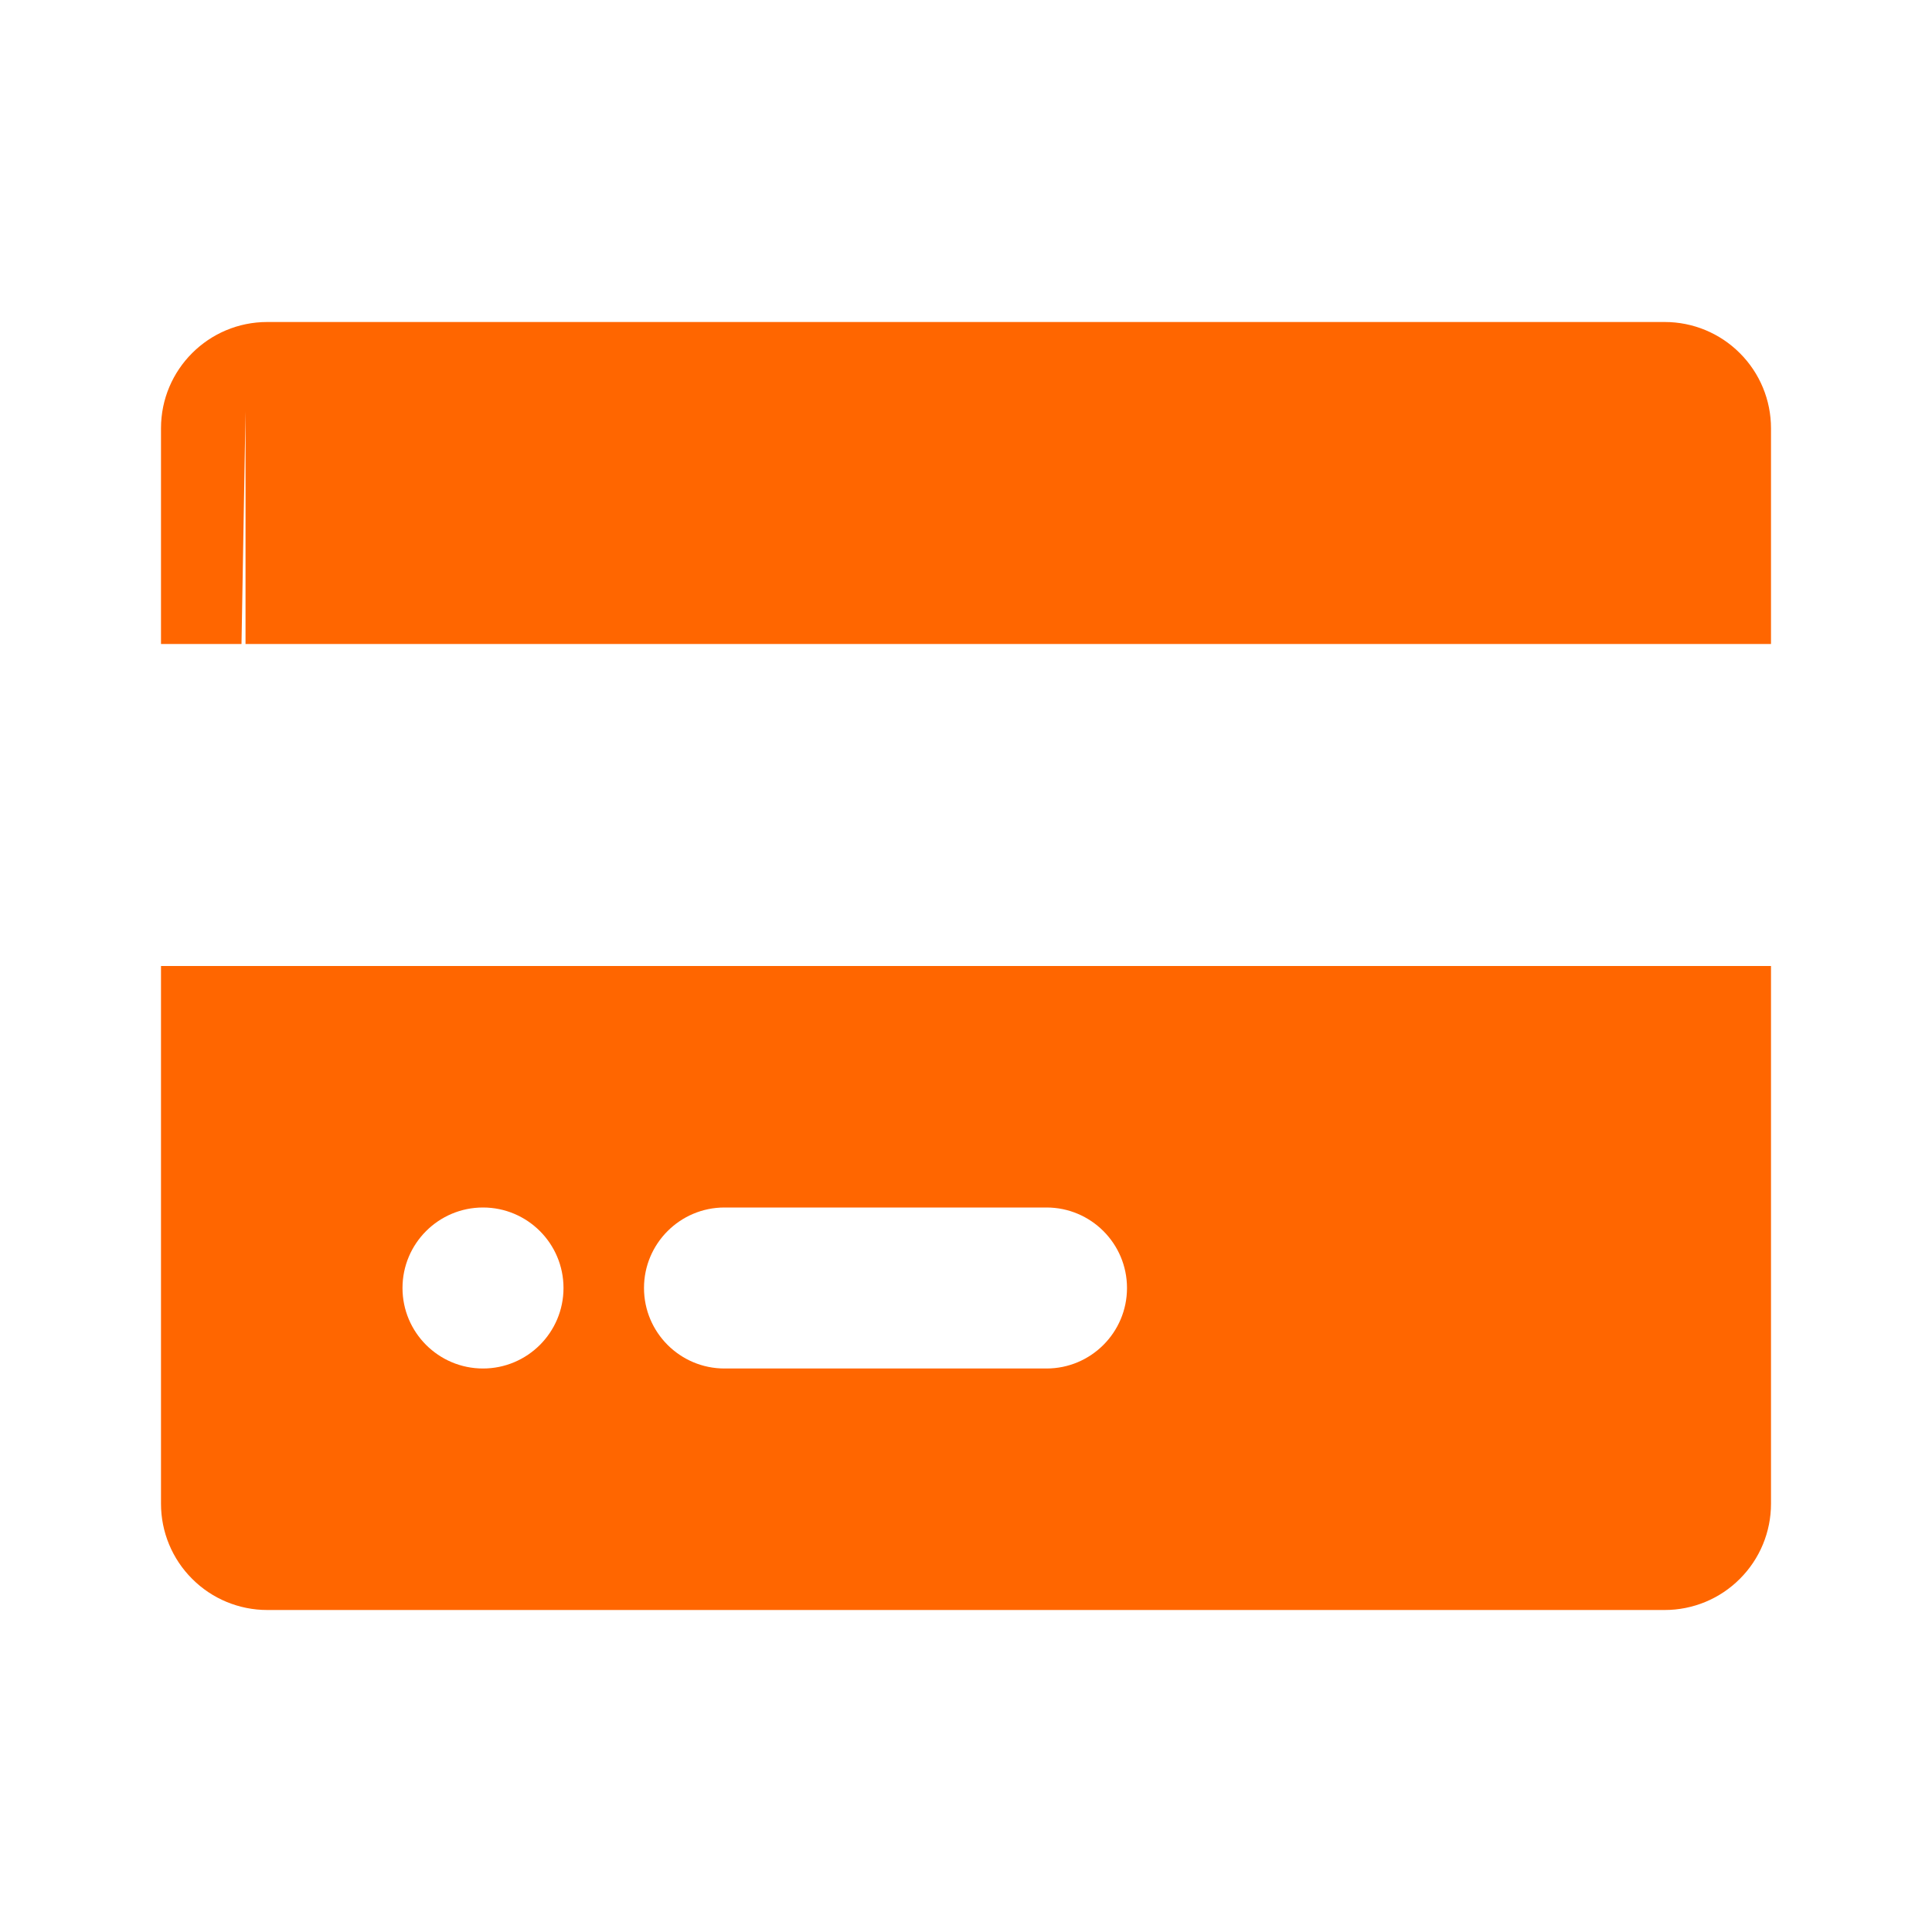
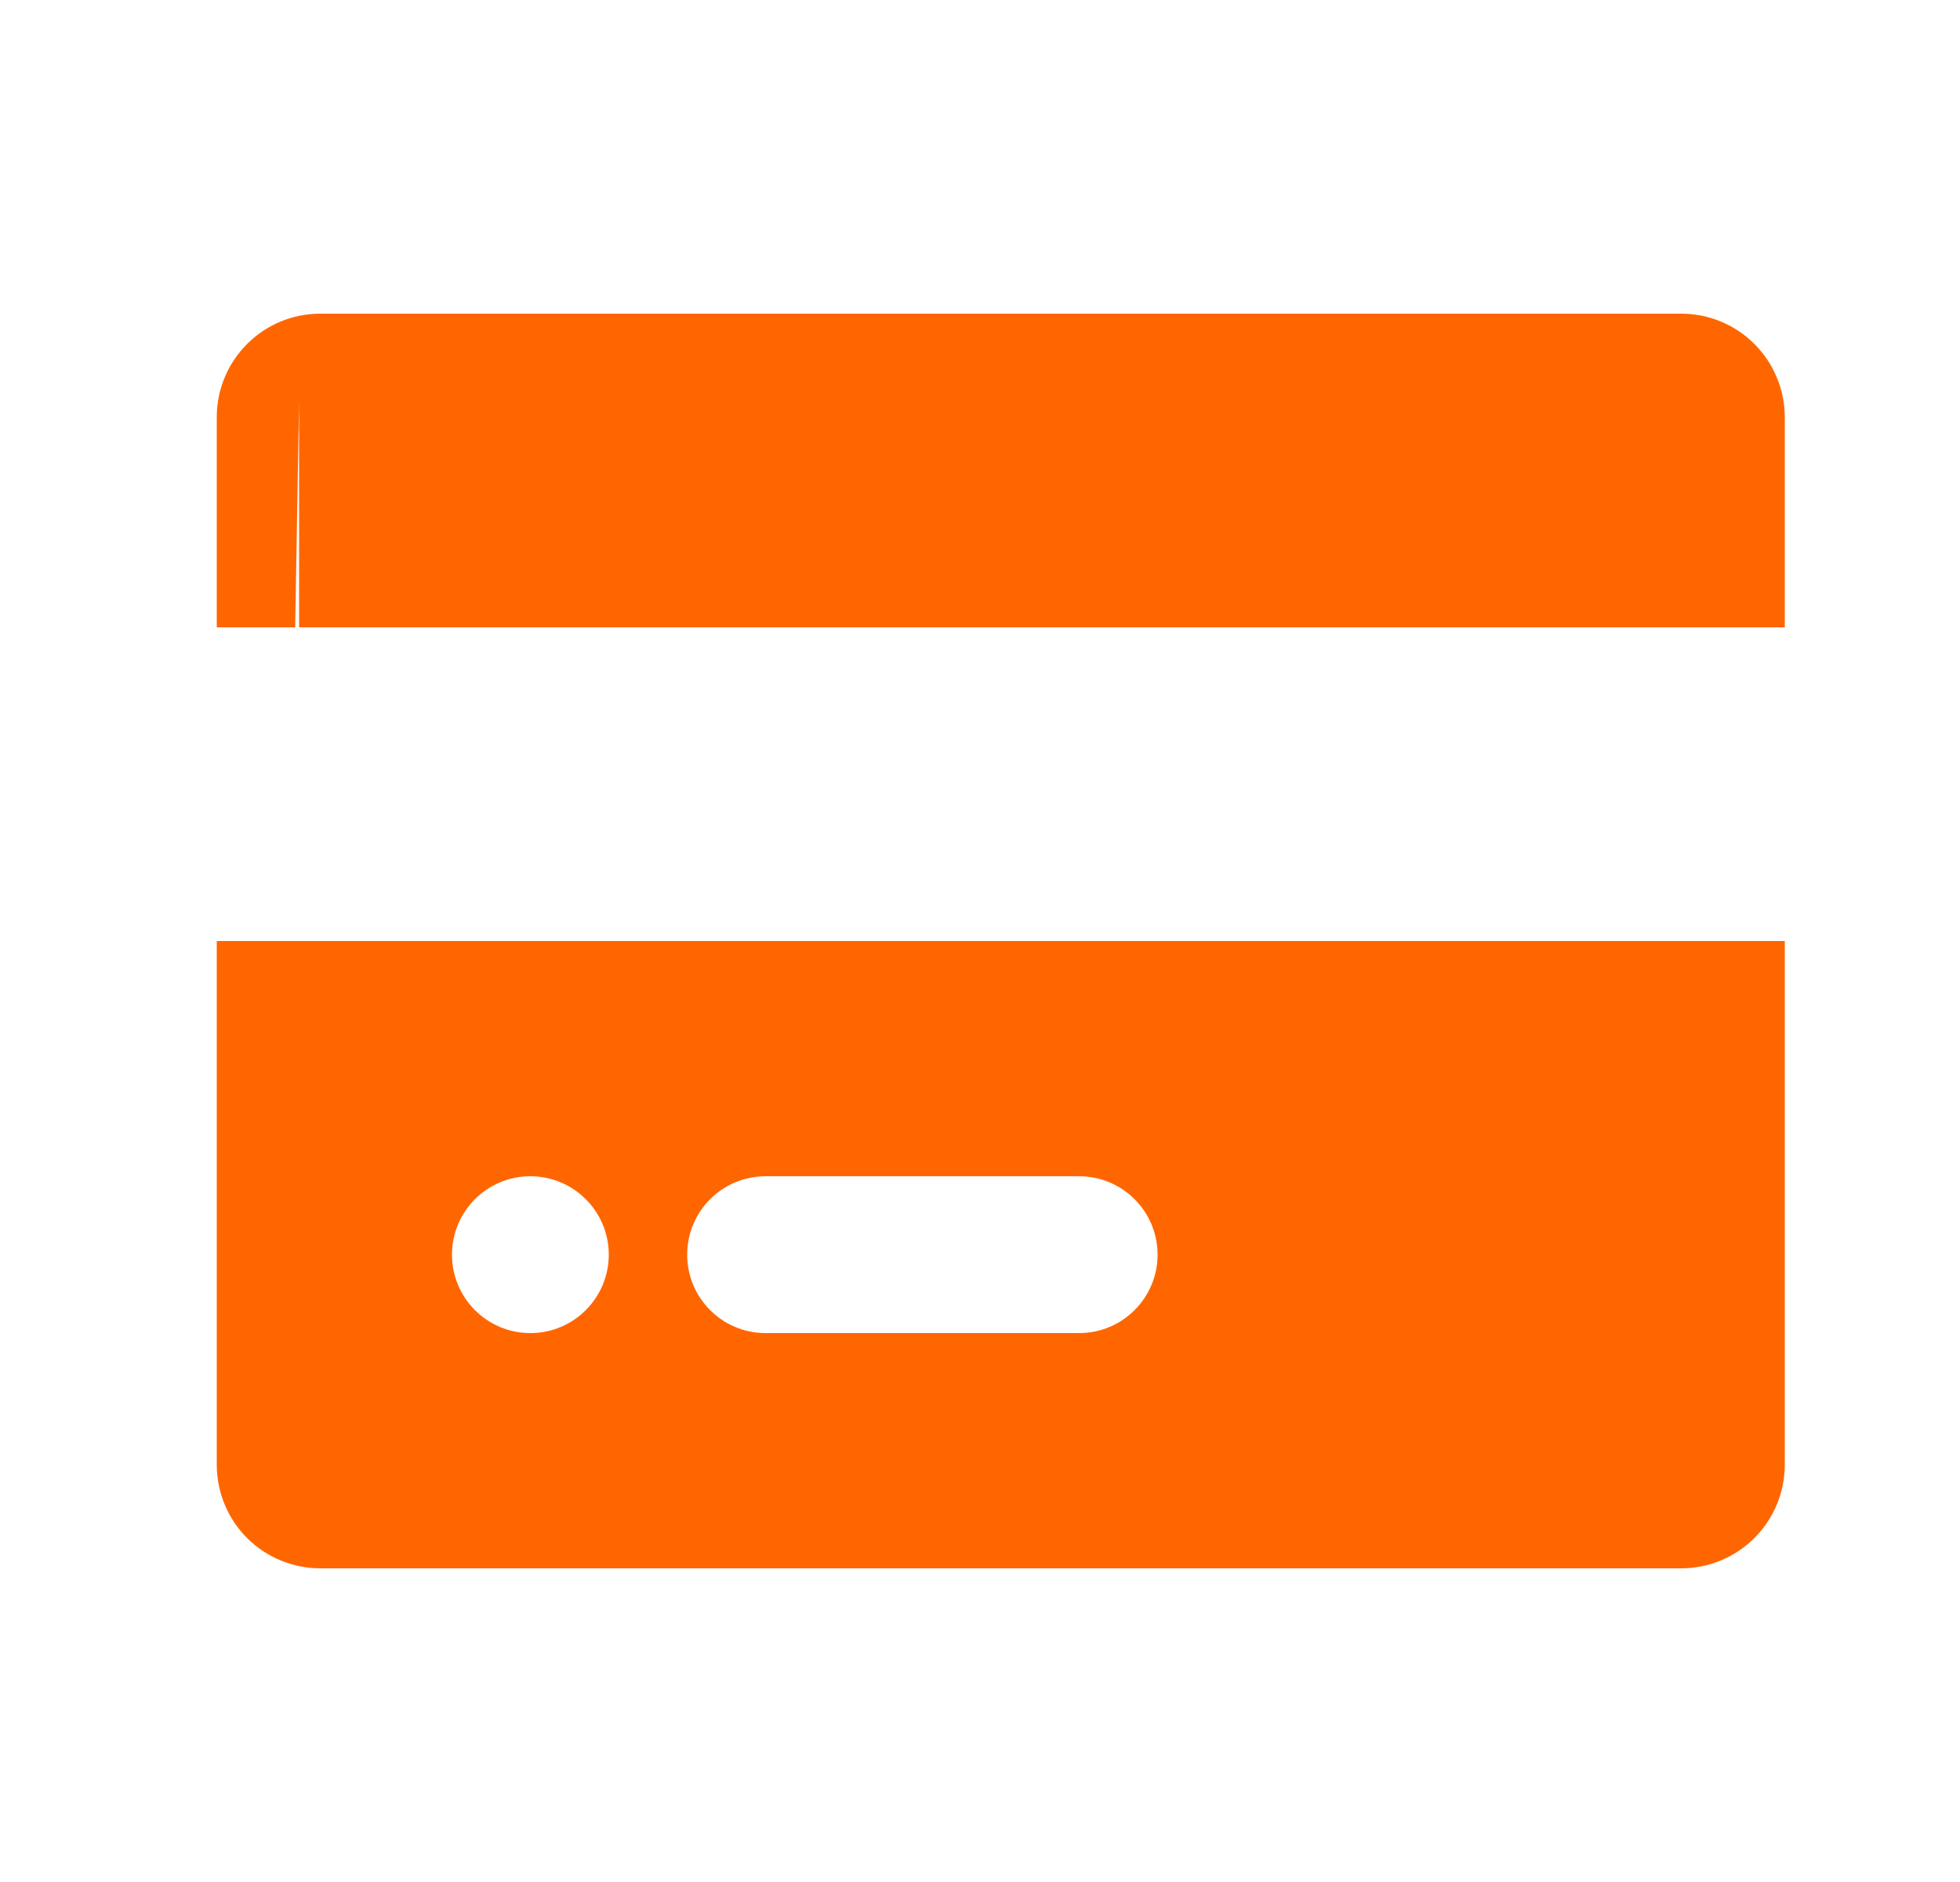
- <svg xmlns="http://www.w3.org/2000/svg" width="24" height="24" viewBox="0 0 24 24" fill="none">
-   <path d="M3.05 12H22V18.68C22 19.03 21.861 19.366 21.613 19.613C21.366 19.861 21.03 20 20.68 20H3.32C2.97 20 2.634 19.861 2.387 19.613C2.139 19.366 2 19.03 2 18.68V12H3.05ZM13 15H9C8.448 15 8 15.448 8 16C8 16.552 8.448 17 9 17H13C13.552 17 14 16.552 14 16C14 15.448 13.552 15 13 15ZM6 15C5.448 15 5 15.448 5 16C5 16.552 5.448 17 6 17C6.552 17 7 16.552 7 16C7 15.448 6.552 15 6 15ZM4 8H3.05V5.11L3 8H2V5.32C2 4.591 2.591 4 3.32 4H20.68C21.03 4 21.366 4.139 21.613 4.387C21.861 4.634 22 4.97 22 5.32V8H20.51H4Z" fill="#FF6600" />
+ <svg xmlns="http://www.w3.org/2000/svg" width="25" height="24" viewBox="0 0 25 24" fill="none">
+   <path d="M3.815 12H22.765V18.68C22.765 19.03 22.625 19.366 22.378 19.613C22.13 19.861 21.795 20 21.445 20H4.085C3.735 20 3.399 19.861 3.151 19.613C2.904 19.366 2.765 19.03 2.765 18.68V12H3.815ZM13.765 15H9.765C9.212 15 8.765 15.448 8.765 16C8.765 16.552 9.212 17 9.765 17H13.765C14.317 17 14.765 16.552 14.765 16C14.765 15.448 14.317 15 13.765 15ZM6.765 15C6.212 15 5.765 15.448 5.765 16C5.765 16.552 6.212 17 6.765 17C7.317 17 7.765 16.552 7.765 16C7.765 15.448 7.317 15 6.765 15ZM4.765 8H3.815V5.11L3.765 8H2.765V5.32C2.765 4.591 3.356 4 4.085 4H21.445C21.795 4 22.13 4.139 22.378 4.387C22.625 4.634 22.765 4.97 22.765 5.32V8H21.275H4.765Z" fill="#FF6600" />
</svg>
